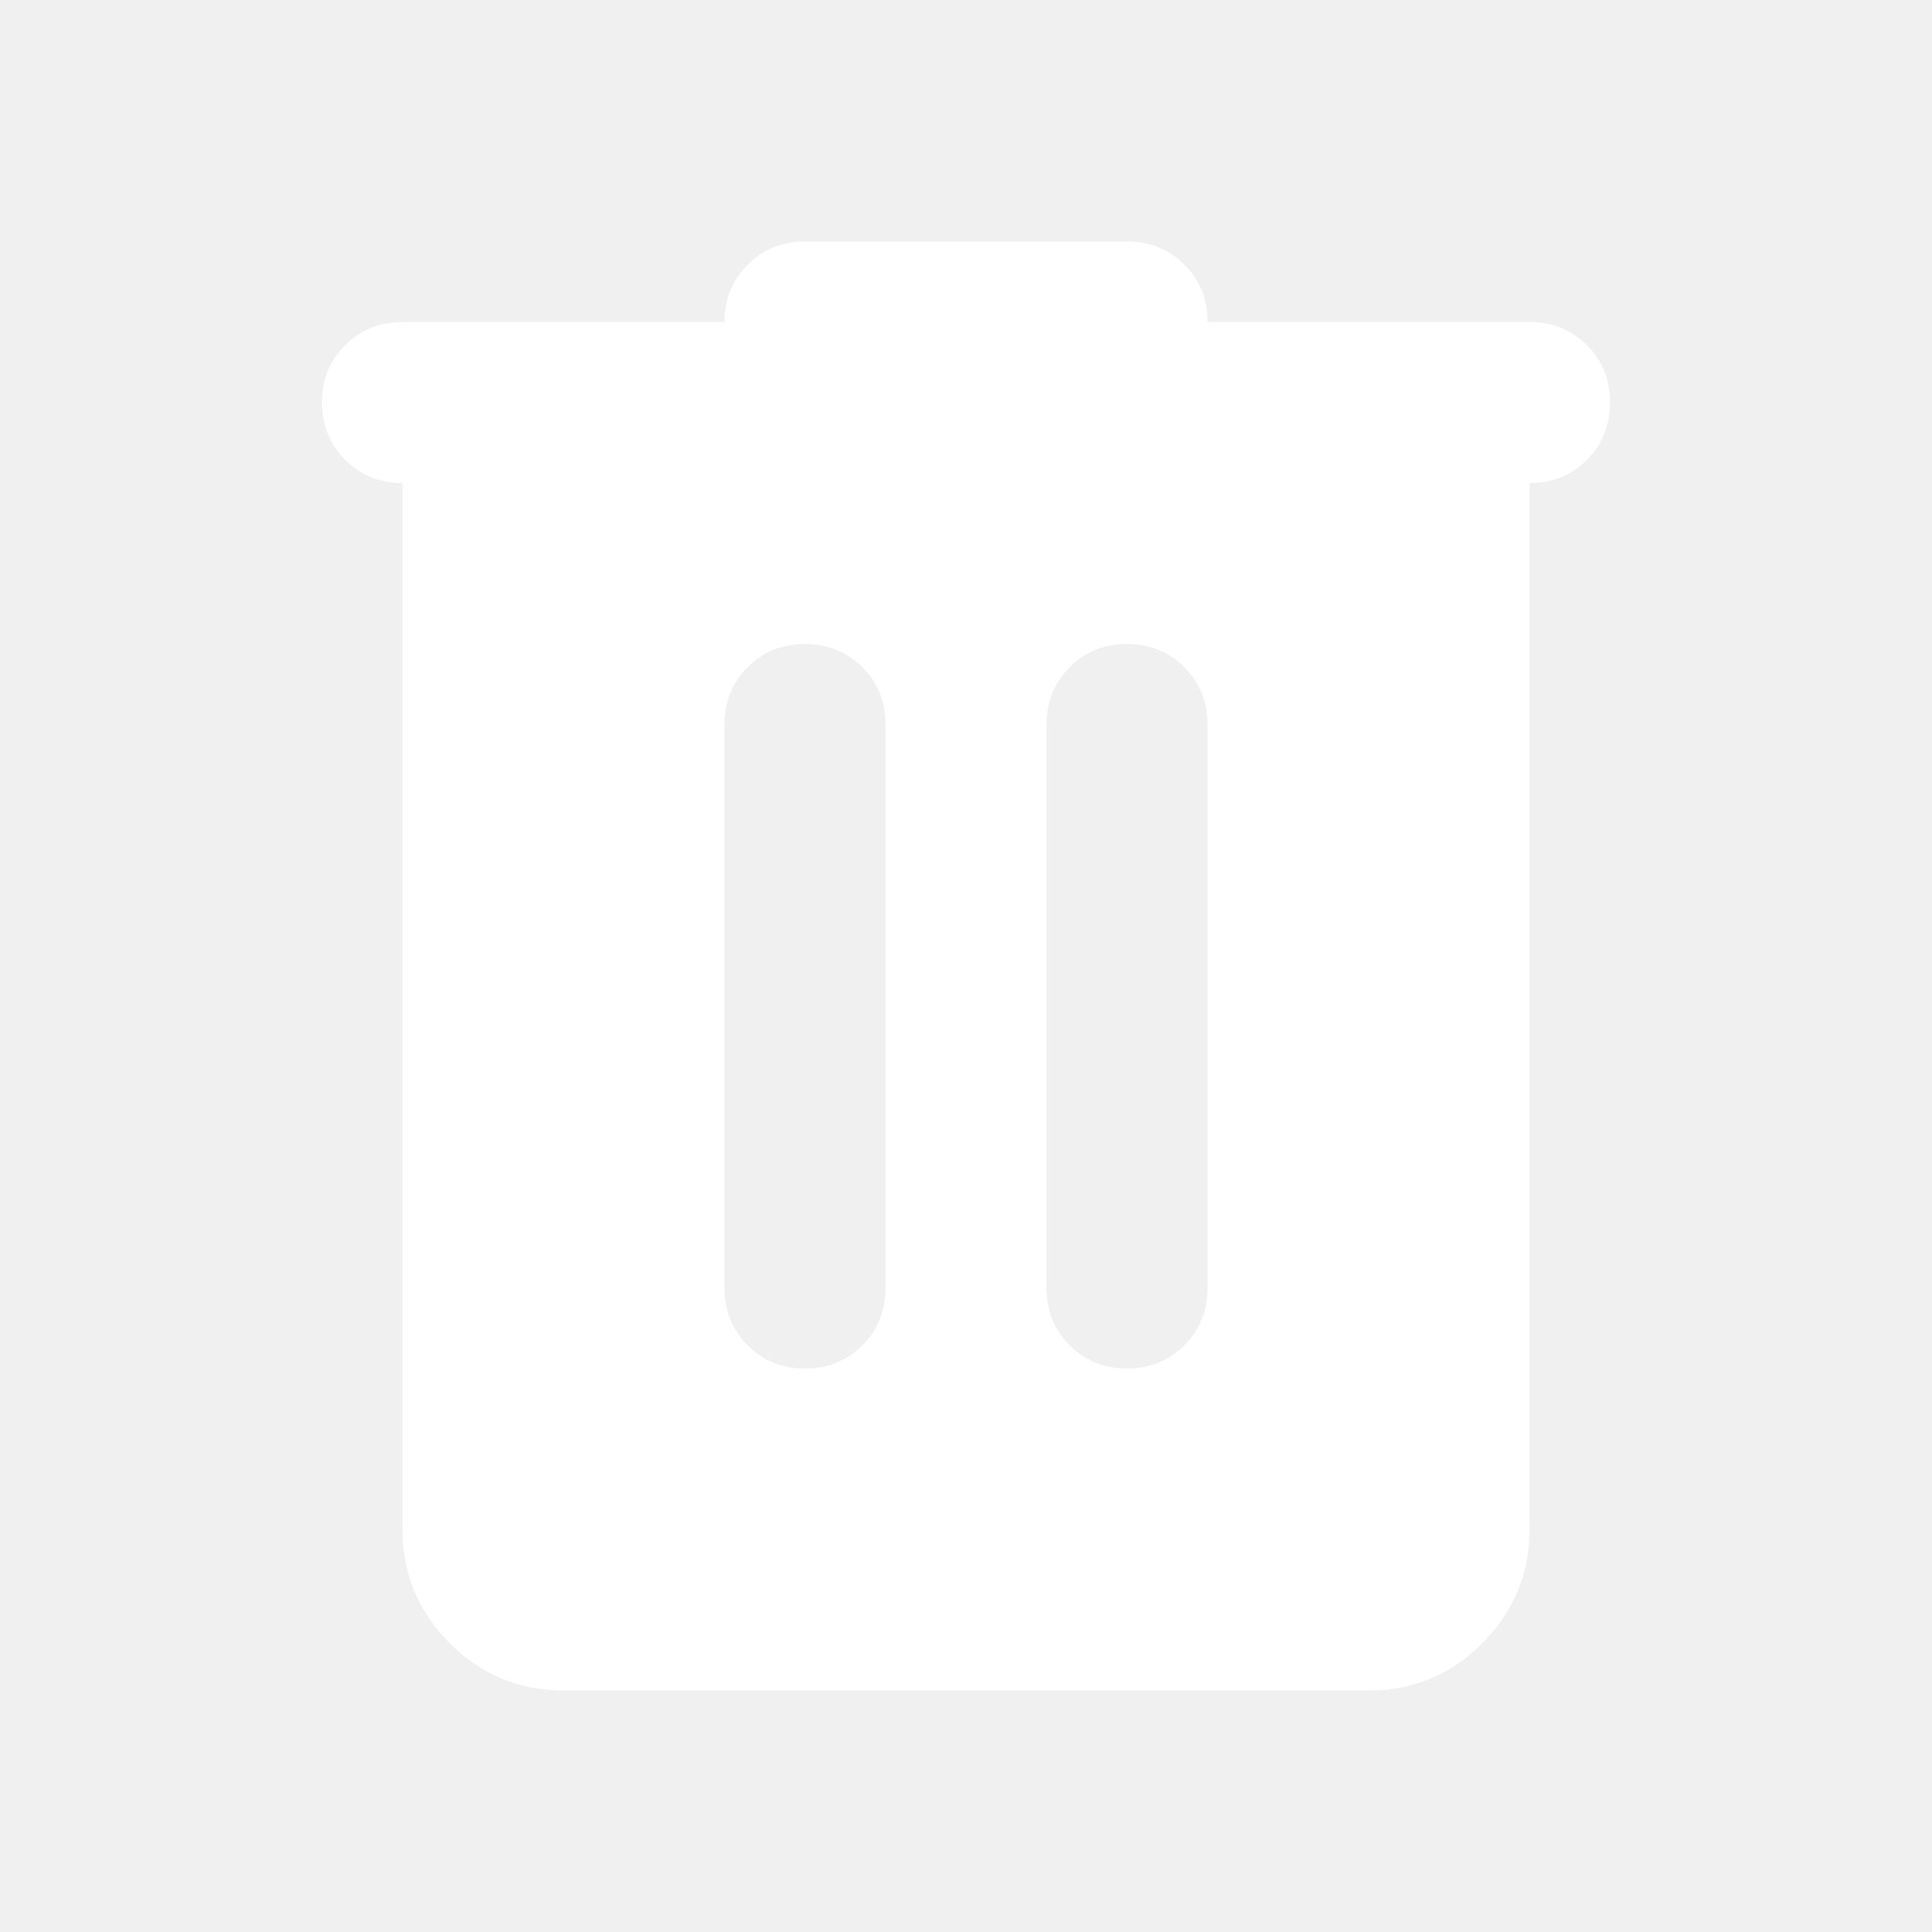
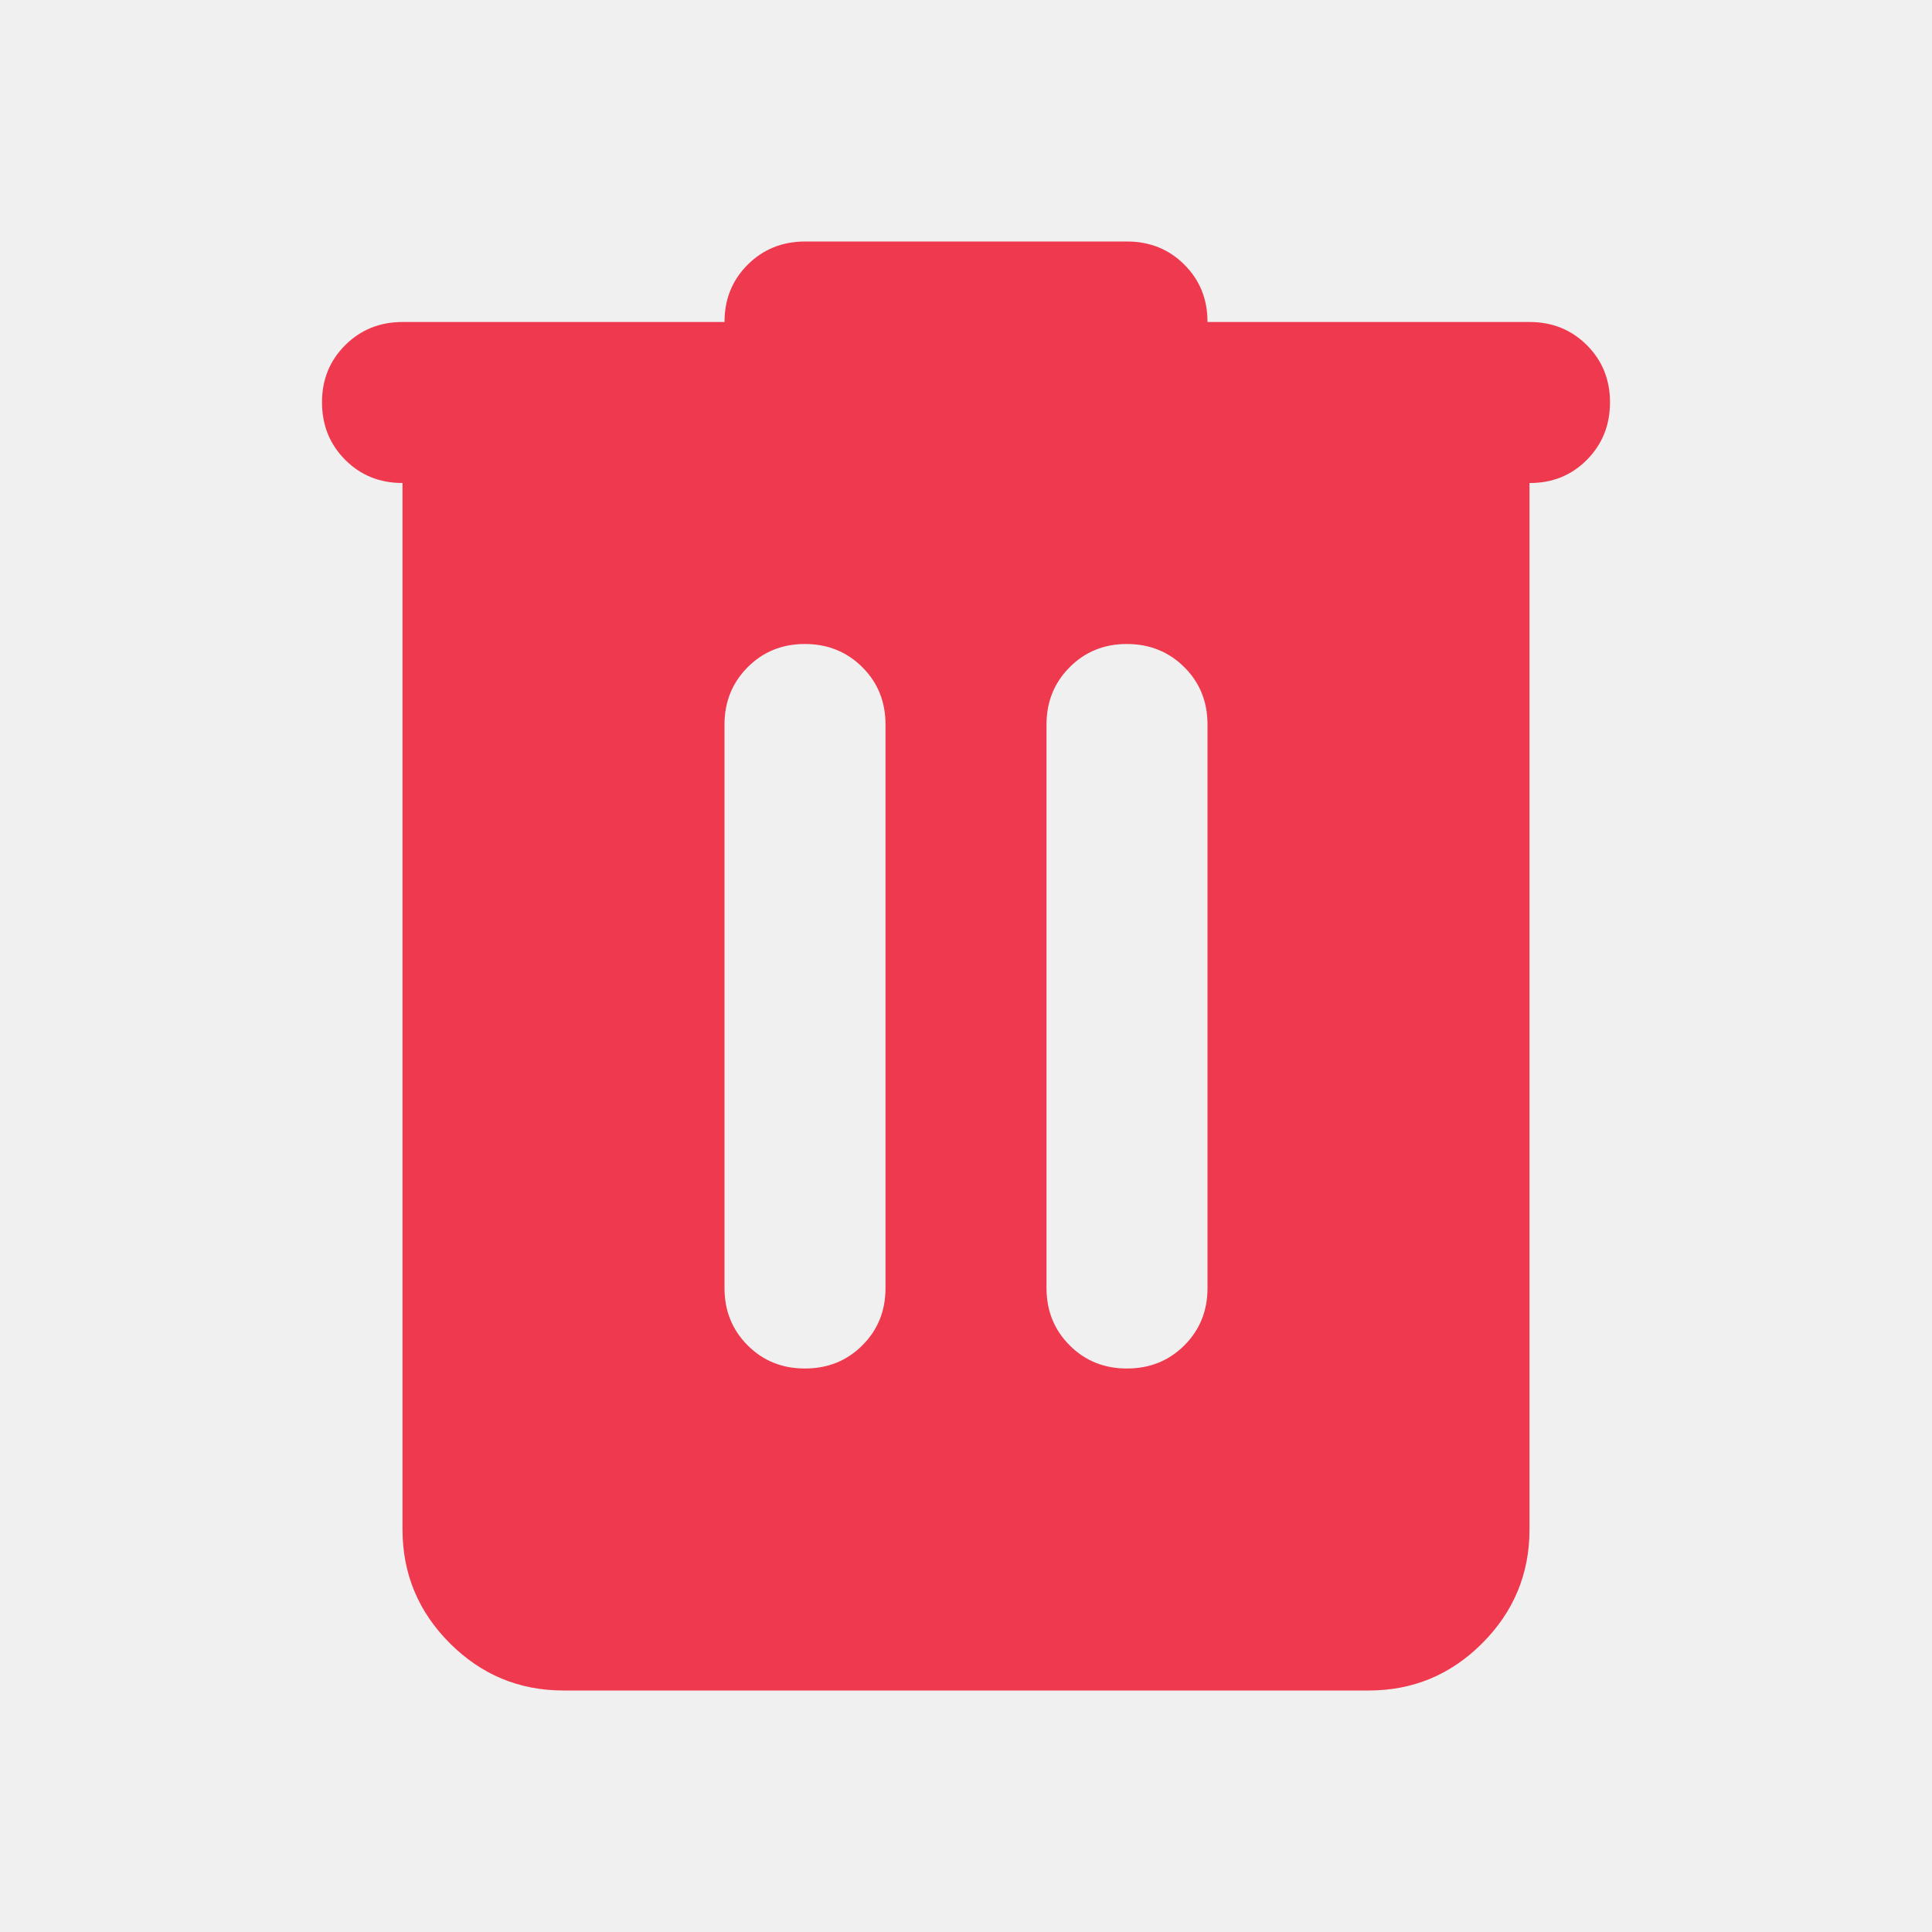
<svg xmlns="http://www.w3.org/2000/svg" width="24" height="24" viewBox="0 0 24 24">
-   <path fill="#fff" d="M7 21q-.825 0-1.412-.587T5 19V6q-.425 0-.712-.288T4 5t.288-.712T5 4h4q0-.425.288-.712T10 3h4q.425 0 .713.288T15 4h4q.425 0 .713.288T20 5t-.288.713T19 6v13q0 .825-.587 1.413T17 21zm3-4q.425 0 .713-.288T11 16V9q0-.425-.288-.712T10 8t-.712.288T9 9v7q0 .425.288.713T10 17m4 0q.425 0 .713-.288T15 16V9q0-.425-.288-.712T14 8t-.712.288T13 9v7q0 .425.288.713T14 17" />
+   <path fill="#ef394e" d="M7 21q-.825 0-1.412-.587T5 19V6q-.425 0-.712-.288T4 5t.288-.712T5 4h4q0-.425.288-.712T10 3h4q.425 0 .713.288T15 4h4q.425 0 .713.288T20 5t-.288.713T19 6v13q0 .825-.587 1.413T17 21zm3-4q.425 0 .713-.288T11 16V9q0-.425-.288-.712T10 8t-.712.288T9 9v7q0 .425.288.713T10 17m4 0q.425 0 .713-.288T15 16V9q0-.425-.288-.712T14 8t-.712.288T13 9v7q0 .425.288.713T14 17" />
</svg>
